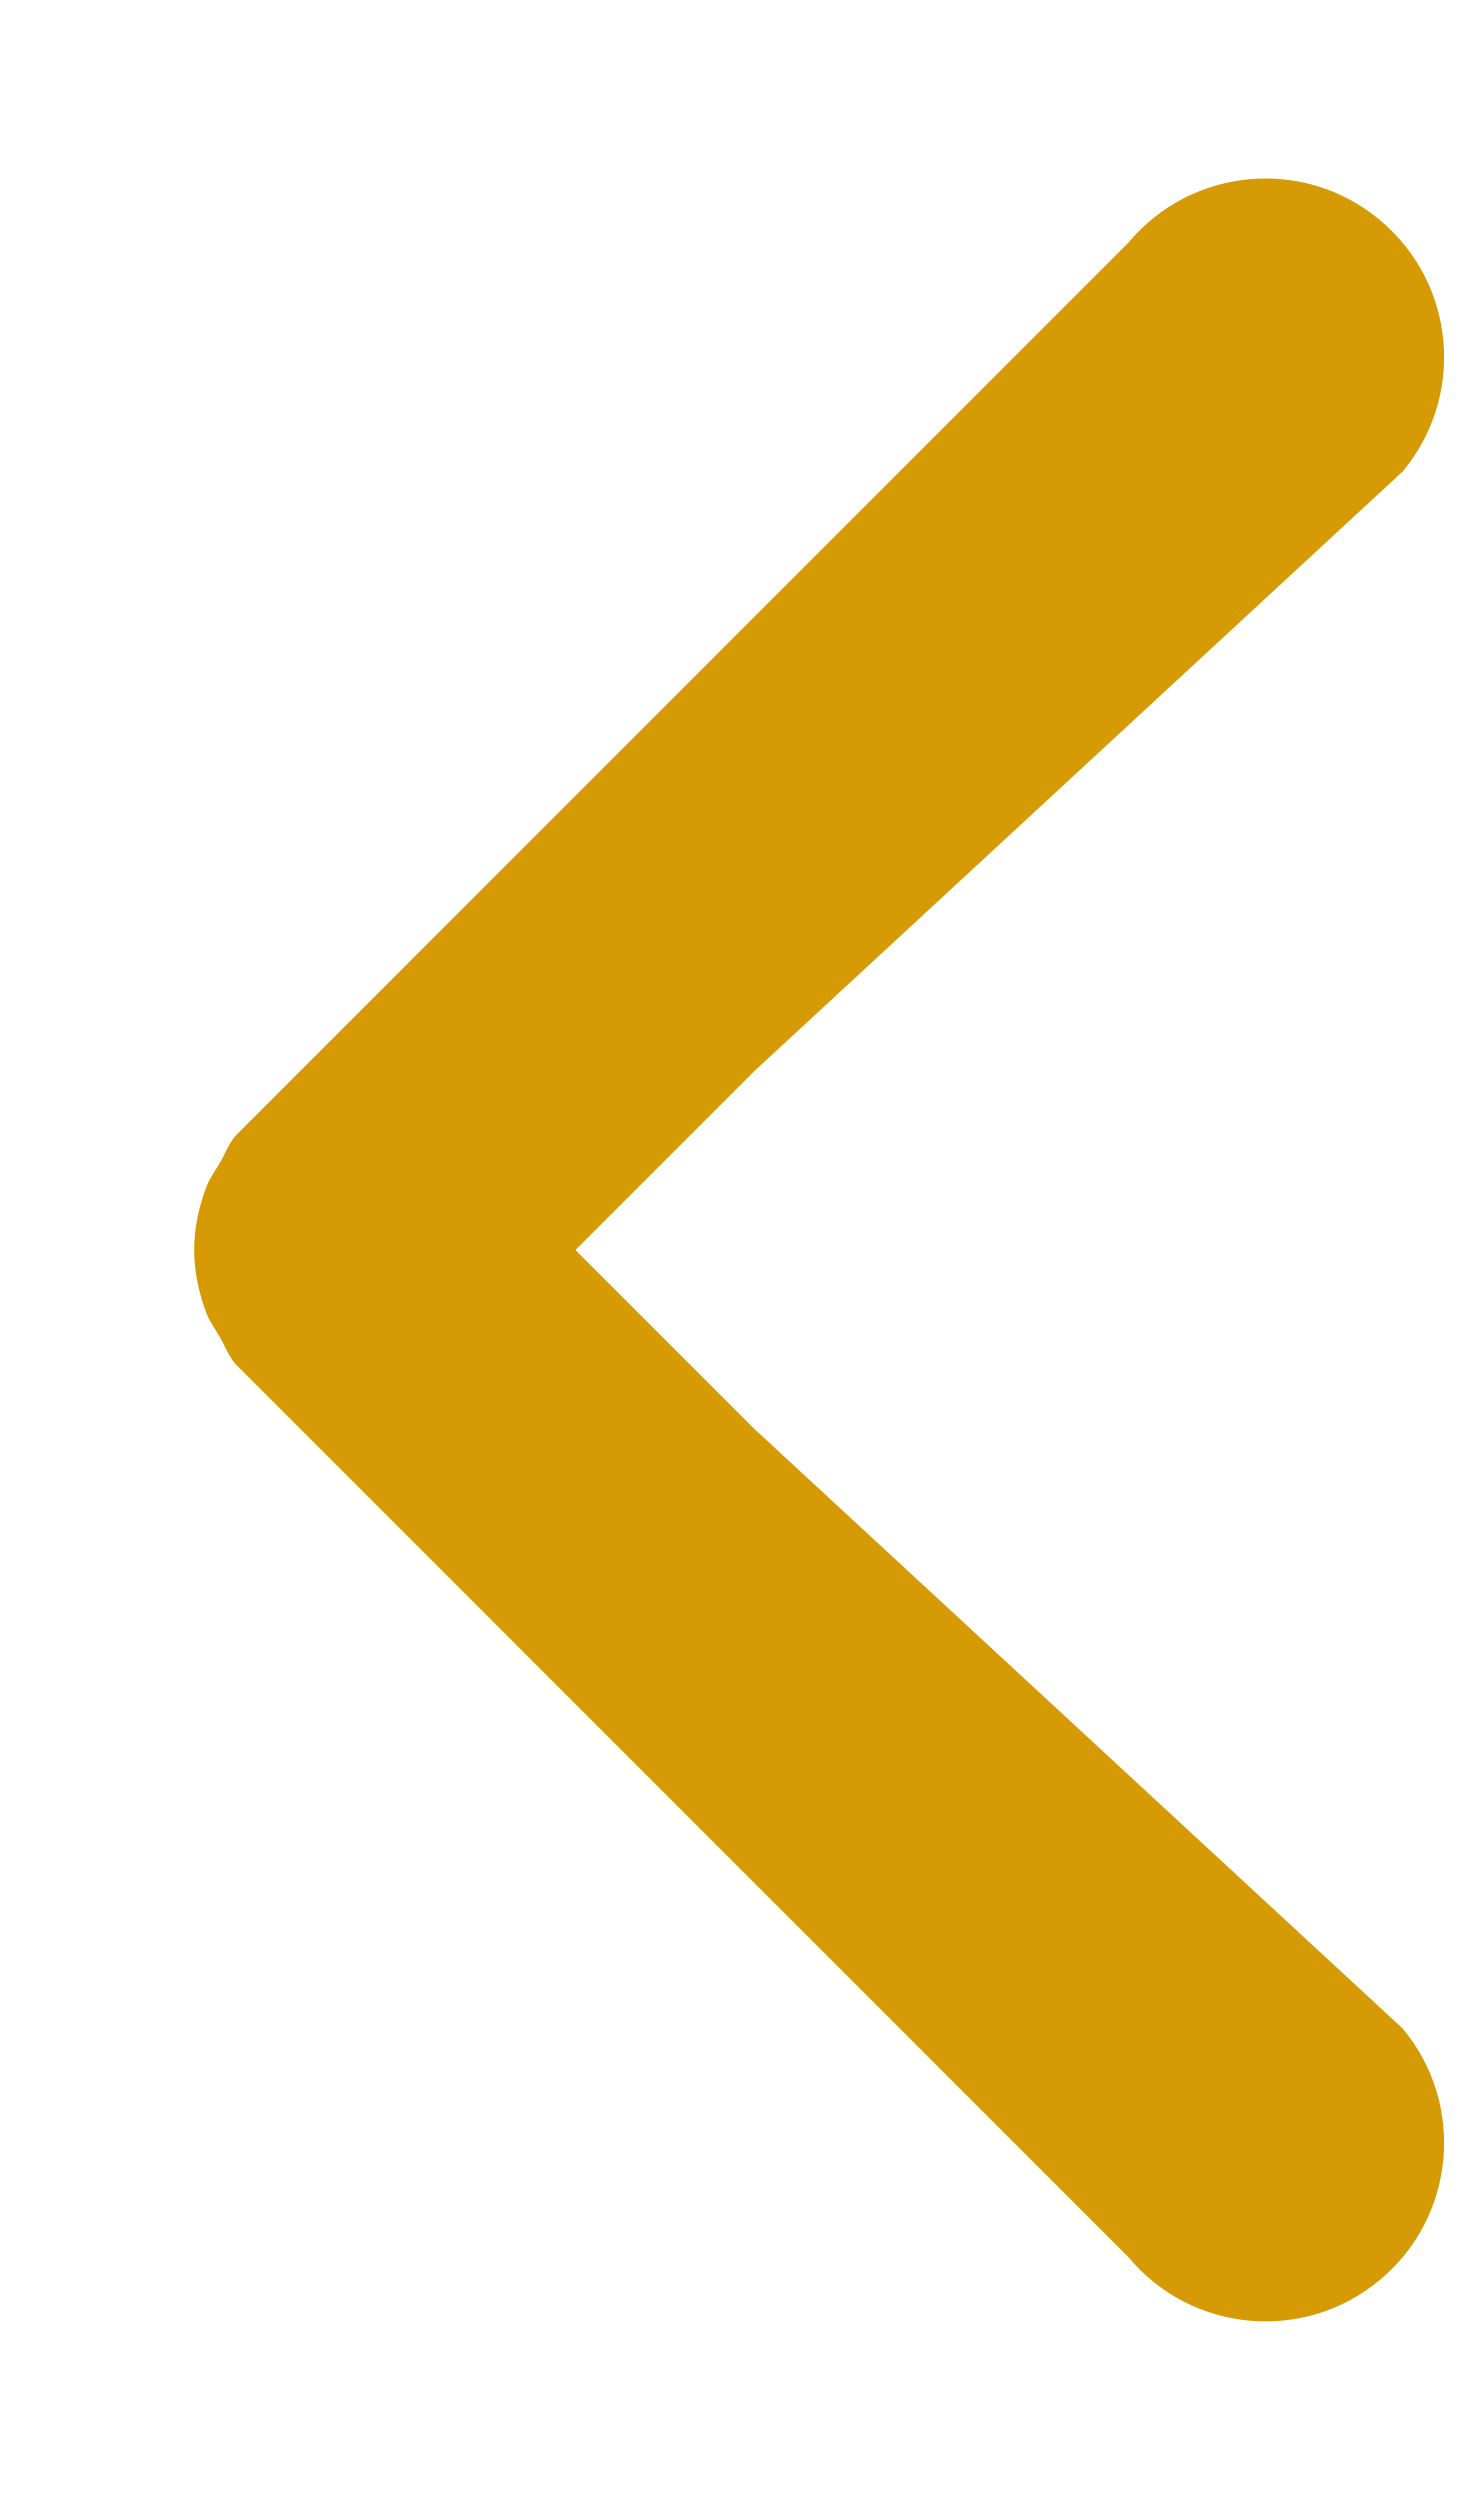
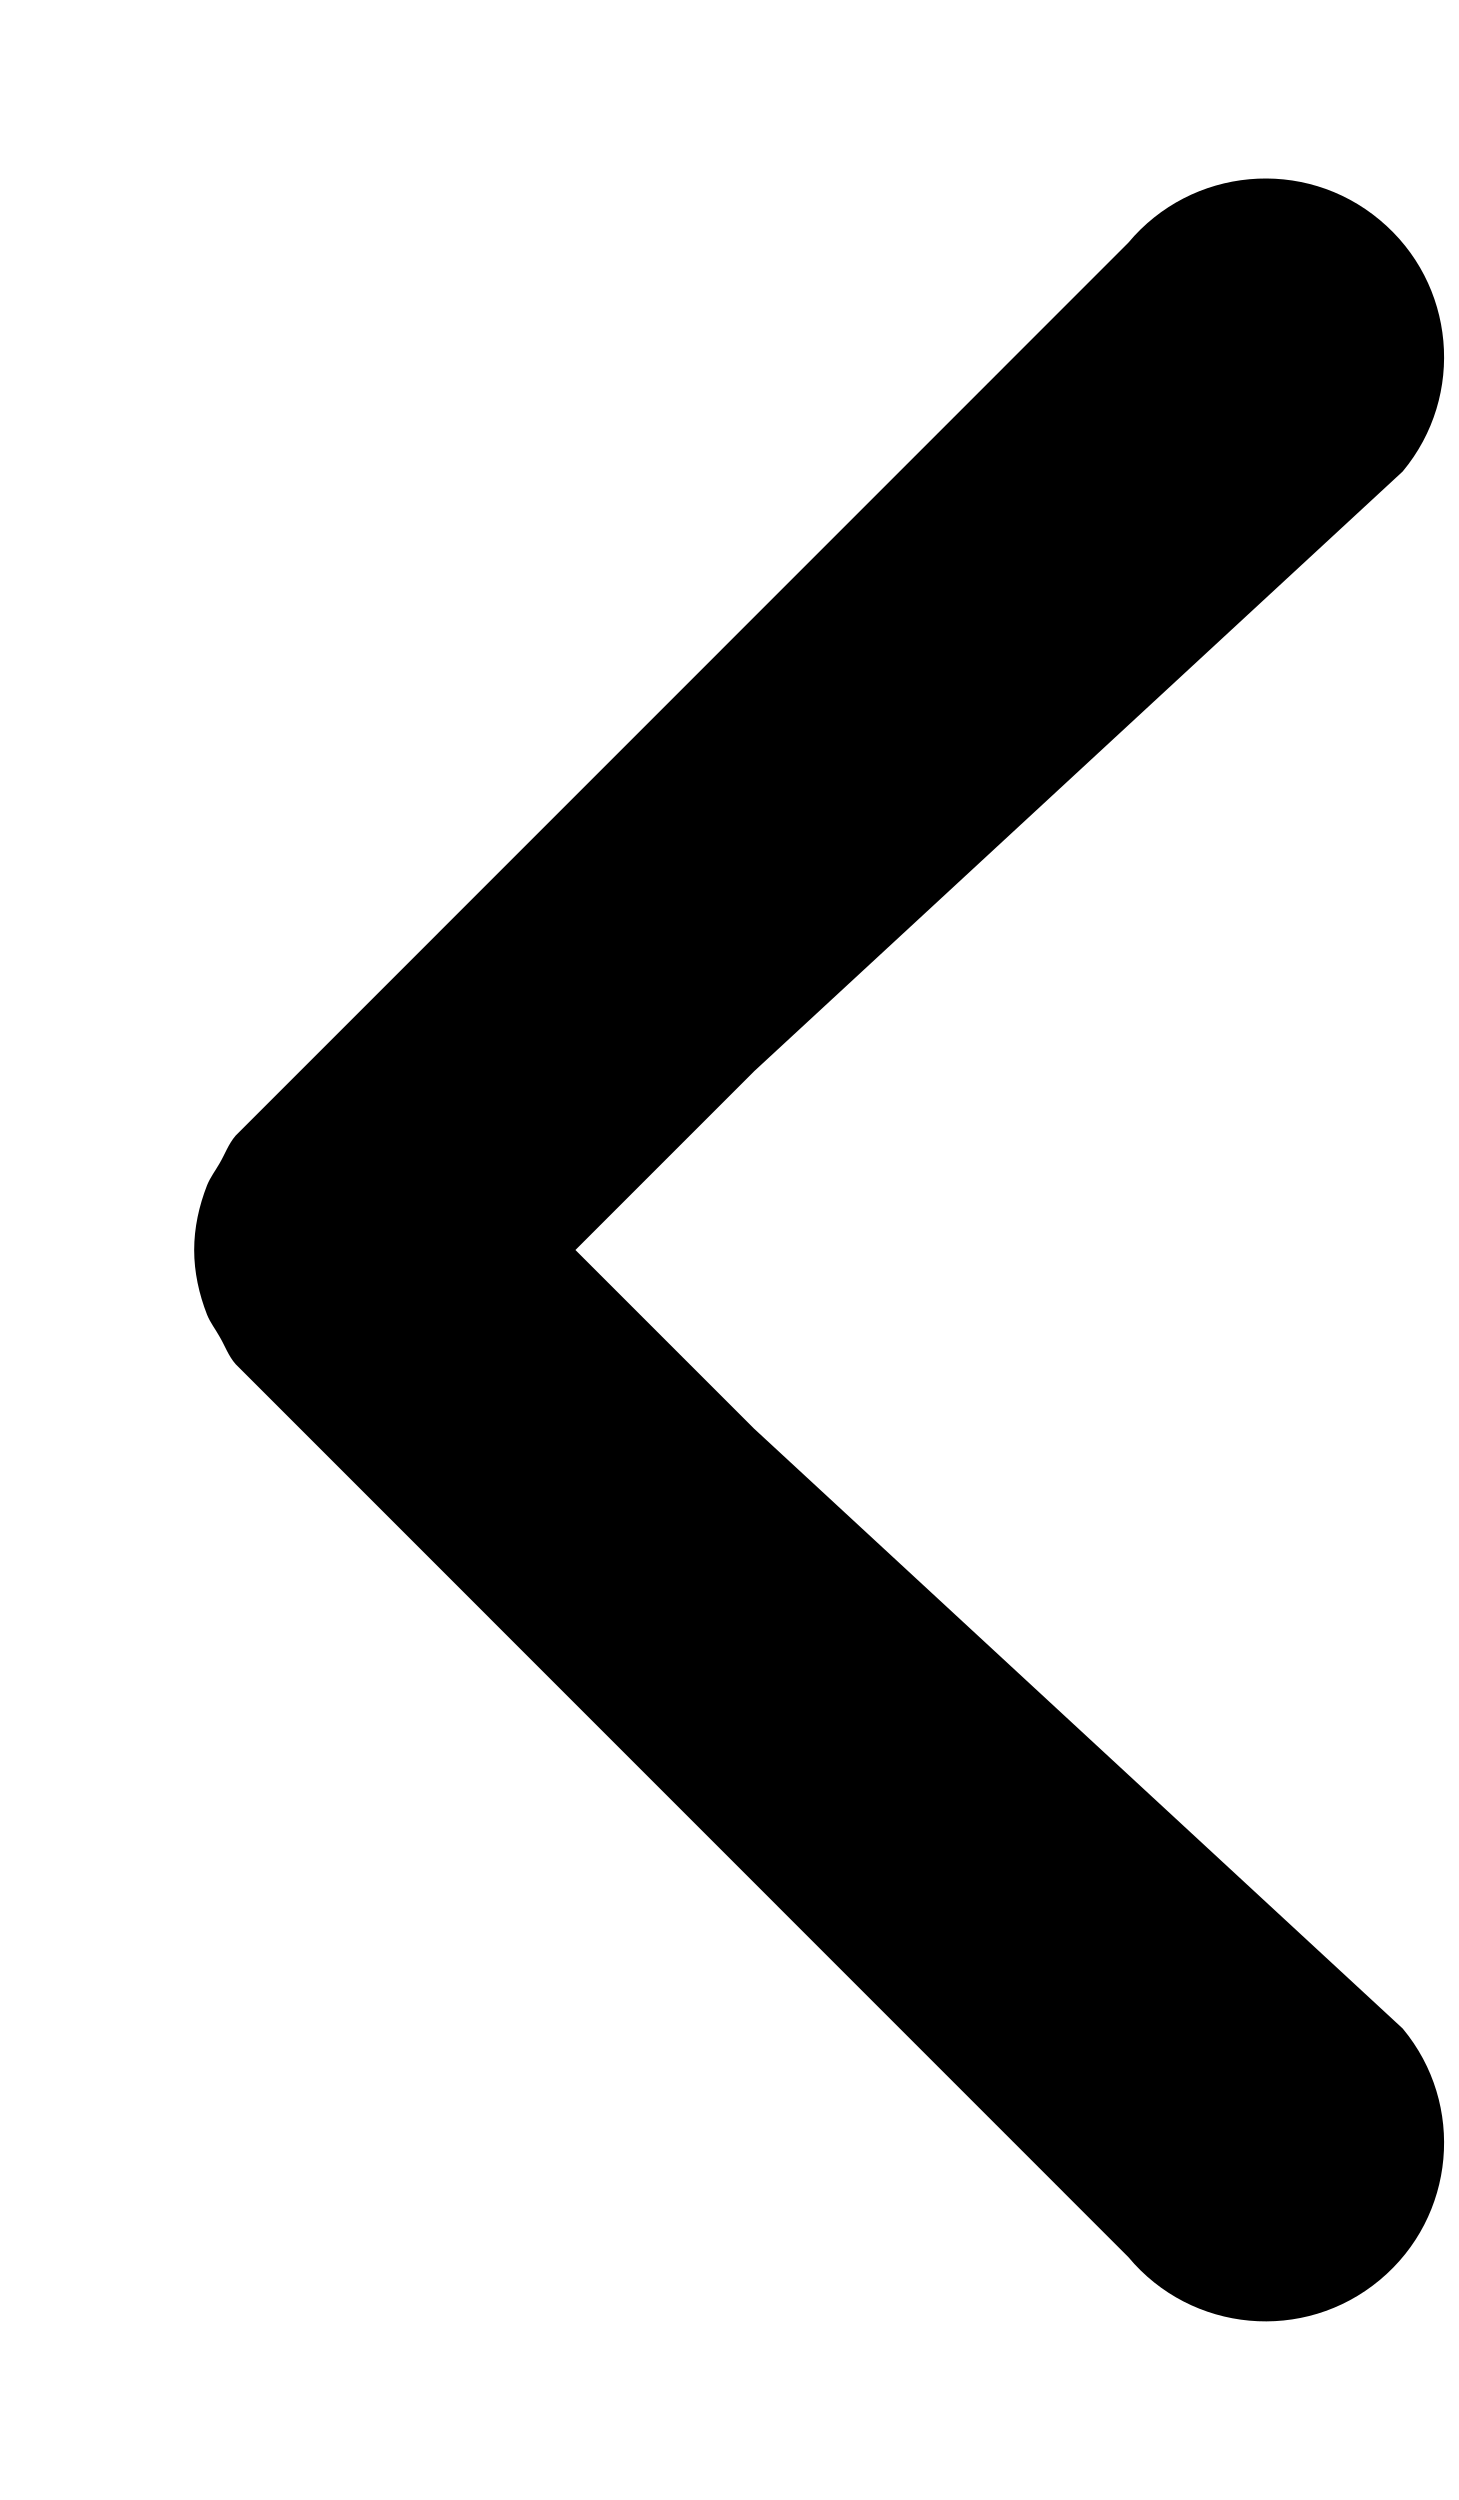
<svg xmlns="http://www.w3.org/2000/svg" width="7" height="12" viewBox="0 0 7 12" fill="none">
-   <path d="M6.733 2.263C7.036 1.899 6.987 1.359 6.623 1.056C6.26 0.752 5.719 0.802 5.416 1.165L1.131 5.451C1.096 5.492 1.08 5.54 1.054 5.584C1.034 5.619 1.01 5.65 0.994 5.689C0.955 5.789 0.932 5.894 0.932 6C0.932 6.106 0.955 6.211 0.994 6.311C1.01 6.35 1.034 6.38 1.054 6.416C1.08 6.46 1.096 6.508 1.131 6.548L5.416 10.834C5.719 11.198 6.26 11.247 6.623 10.944C6.987 10.641 7.036 10.101 6.733 9.737L3.619 6.857L2.762 6L3.621 5.141L6.733 2.263Z" fill="#D59A04" />
+   <path d="M6.733 2.263C7.036 1.899 6.987 1.359 6.623 1.056C6.26 0.752 5.719 0.802 5.416 1.165L1.131 5.451C1.096 5.492 1.08 5.54 1.054 5.584C1.034 5.619 1.01 5.65 0.994 5.689C0.955 5.789 0.932 5.894 0.932 6C0.932 6.106 0.955 6.211 0.994 6.311C1.01 6.35 1.034 6.38 1.054 6.416C1.08 6.46 1.096 6.508 1.131 6.548L5.416 10.834C5.719 11.198 6.26 11.247 6.623 10.944C6.987 10.641 7.036 10.101 6.733 9.737L3.619 6.857L2.762 6L3.621 5.141L6.733 2.263Z" fill="currentColor" />
</svg>
